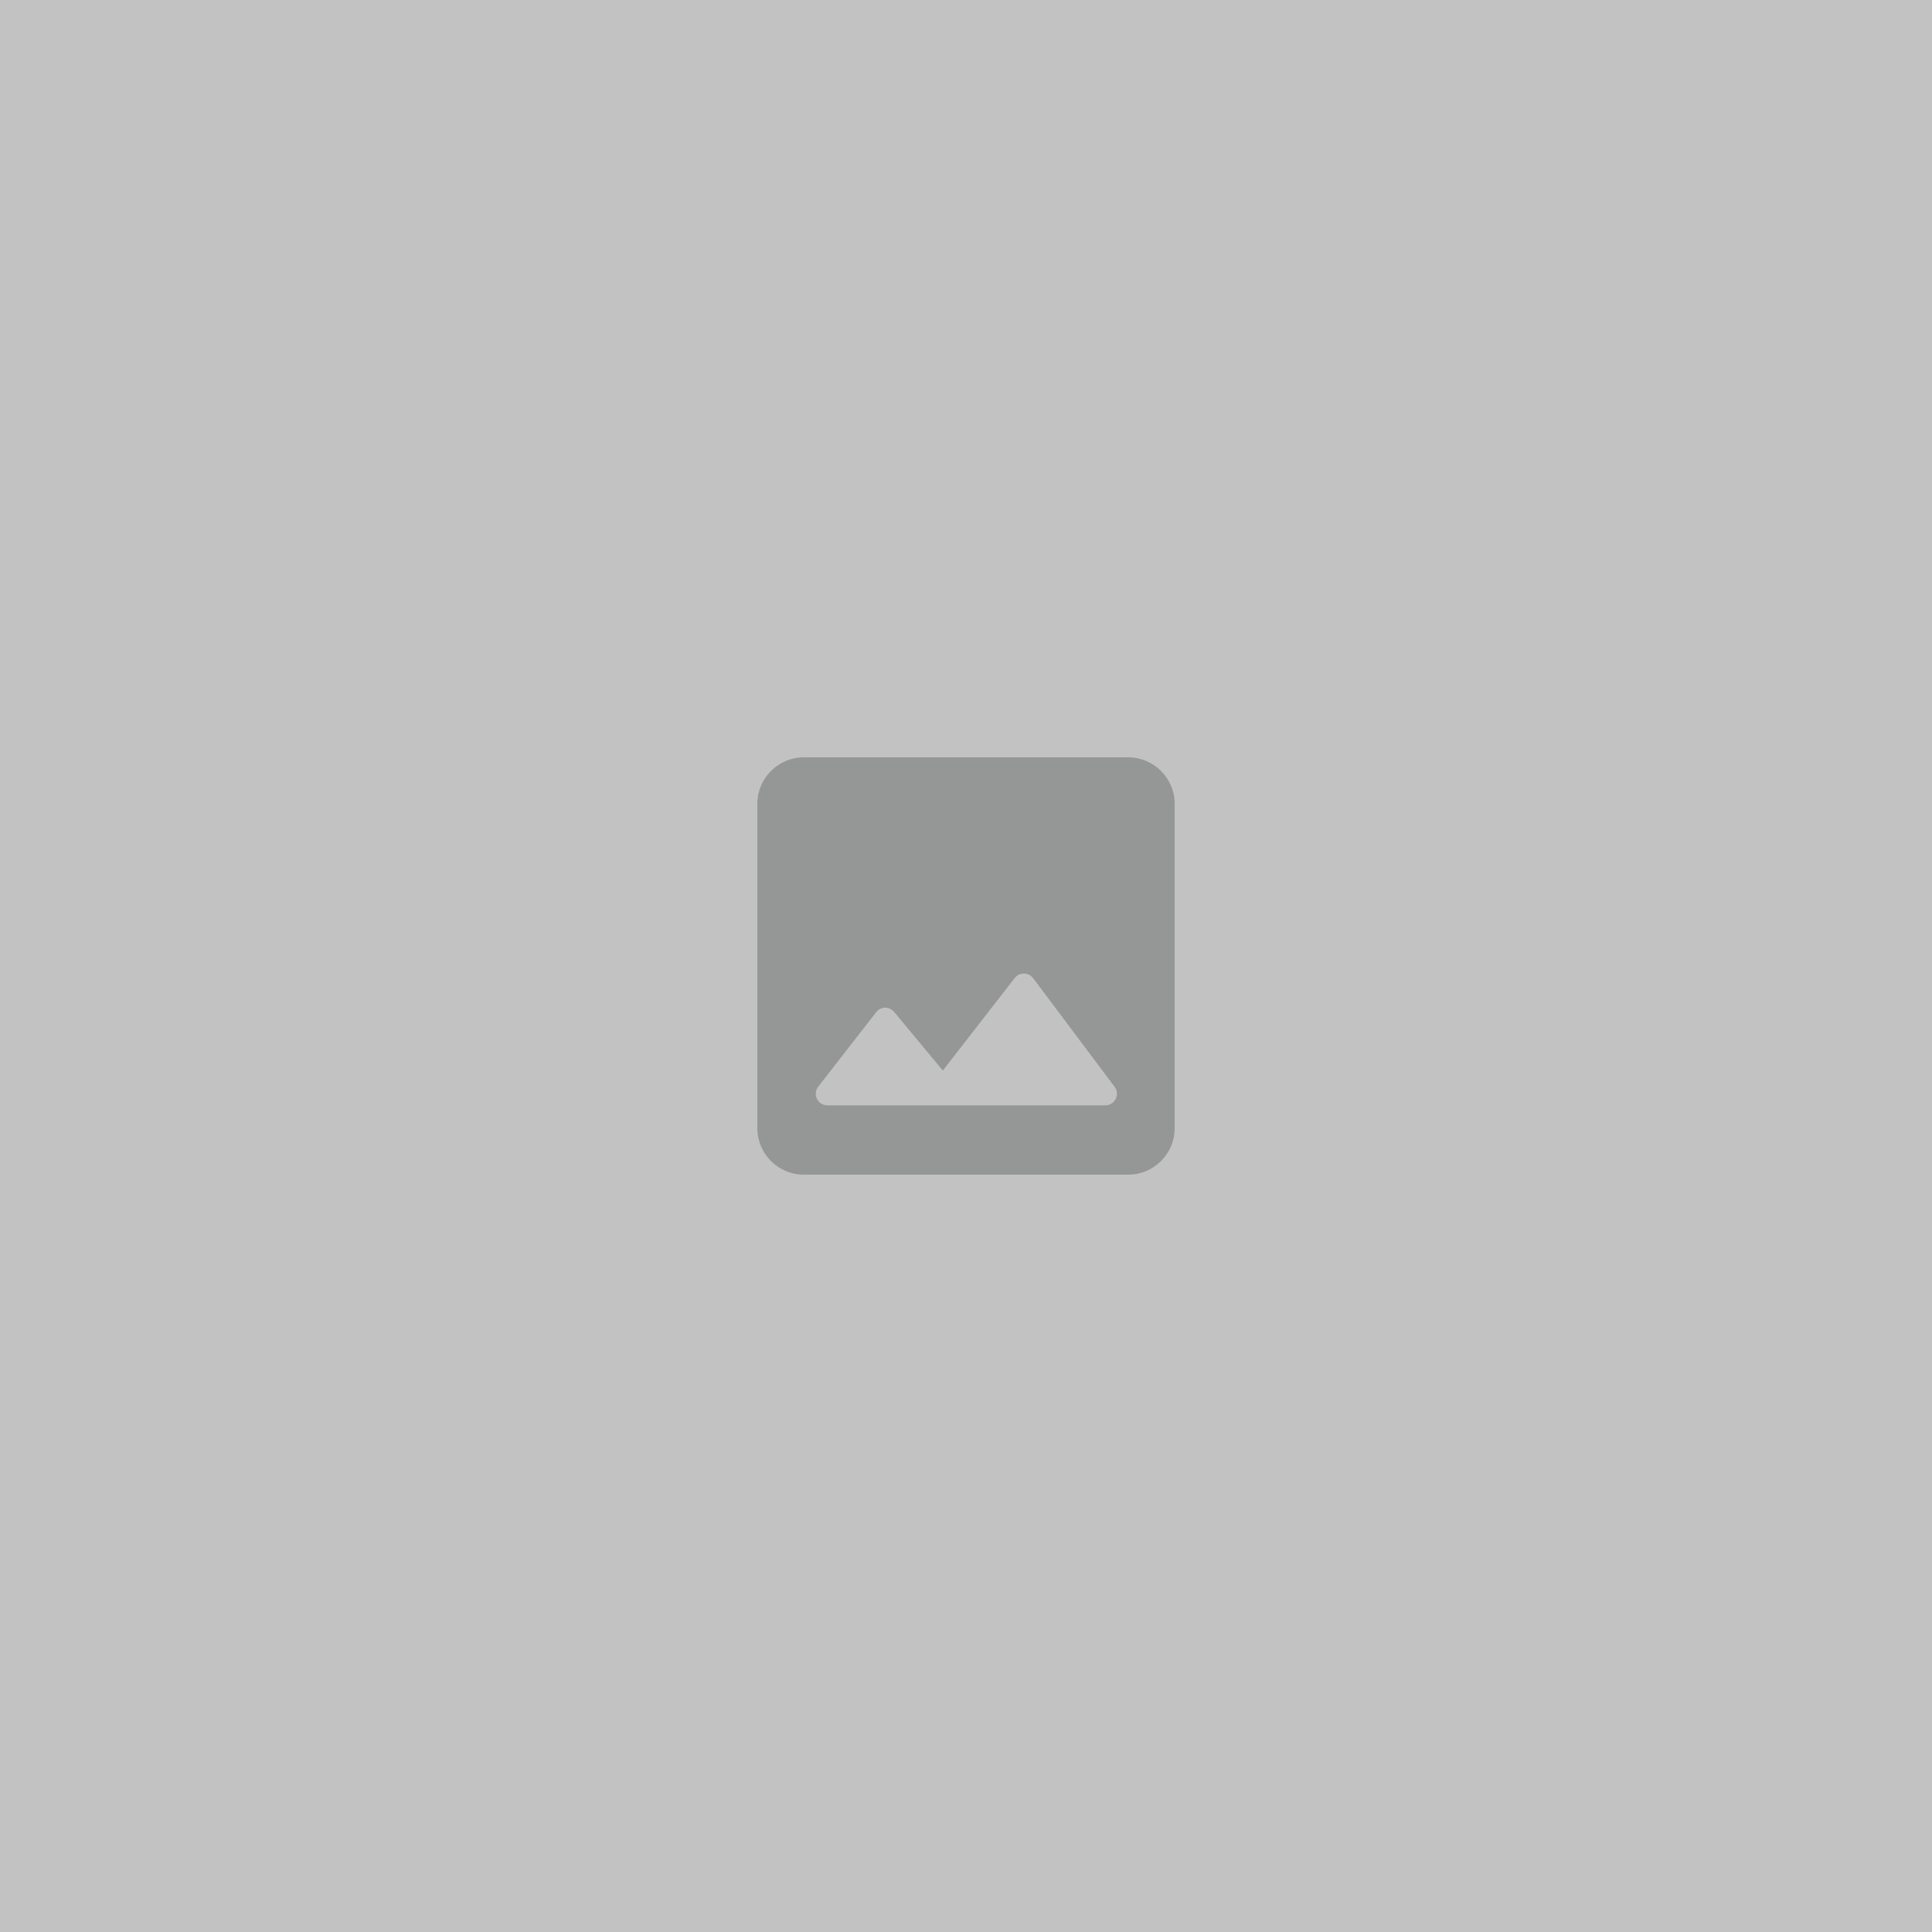
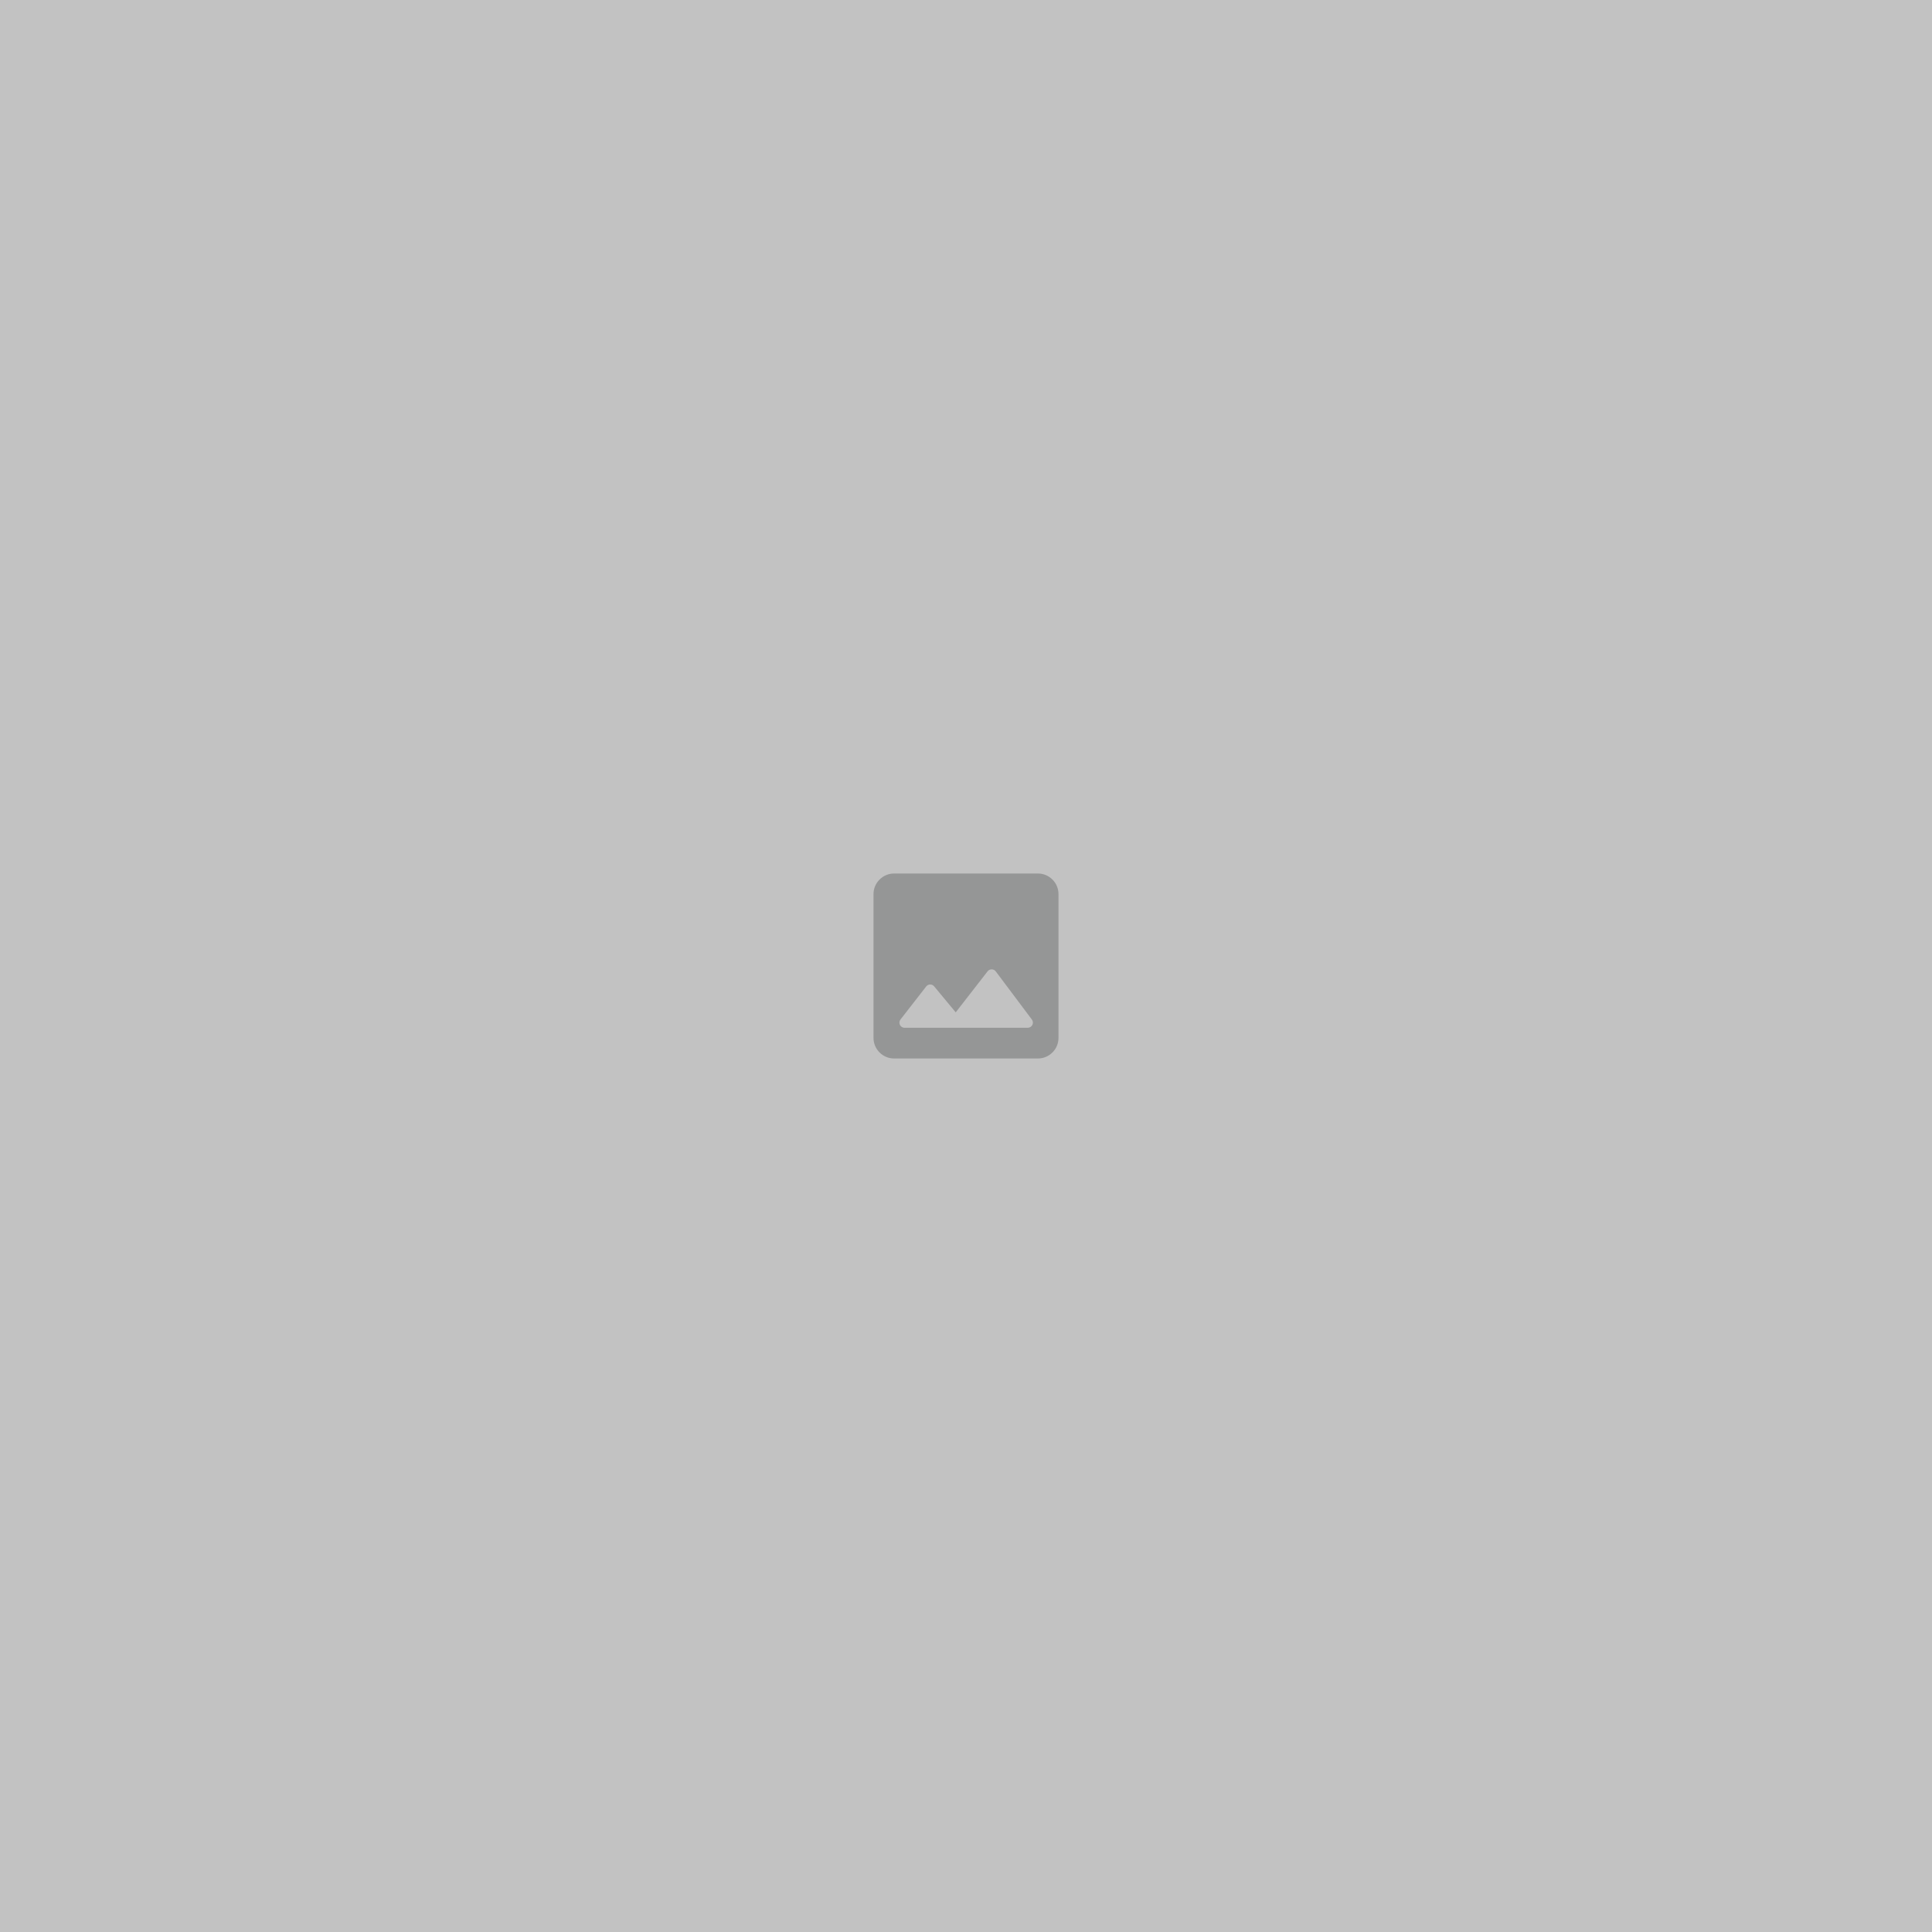
- <svg xmlns="http://www.w3.org/2000/svg" width="250" height="250" viewBox="0 0 250 250" fill="none">
-   <rect width="250" height="250" fill="#C2C2C2" />
-   <path fill-rule="evenodd" clip-rule="evenodd" d="M152 104V146C152 149.3 149.3 152 146 152H104C100.7 152 98 149.3 98 146V104C98 100.7 100.7 98 104 98H146C149.3 98 152 100.7 152 104ZM122 138.53L115.7 130.94C115.07 130.19 113.93 130.22 113.36 131L105.89 140.6C105.11 141.59 105.8 143.03 107.06 143.03H143.03C144.26 143.03 144.98 141.62 144.23 140.63L133.7 126.59C133.1 125.78 131.9 125.78 131.3 126.56L122 138.53Z" fill="#959696" />
+ <svg xmlns="http://www.w3.org/2000/svg" width="564" height="564" viewBox="0 0 564 564" fill="none">
+   <rect width="564" height="564" fill="#C2C2C2" />
+   <path fill-rule="evenodd" clip-rule="evenodd" d="M309 261V303C309 306.3 306.3 309 303 309H261C257.7 309 255 306.3 255 303V261C255 257.7 257.7 255 261 255H303C306.3 255 309 257.7 309 261ZM279 295.53L272.7 287.94C272.07 287.19 270.93 287.22 270.36 288L262.89 297.6C262.11 298.59 262.8 300.03 264.06 300.03H300.03C301.26 300.03 301.98 298.62 301.23 297.63L290.7 283.59C290.1 282.78 288.9 282.78 288.3 283.56L279 295.53Z" fill="#959696" />
</svg>
